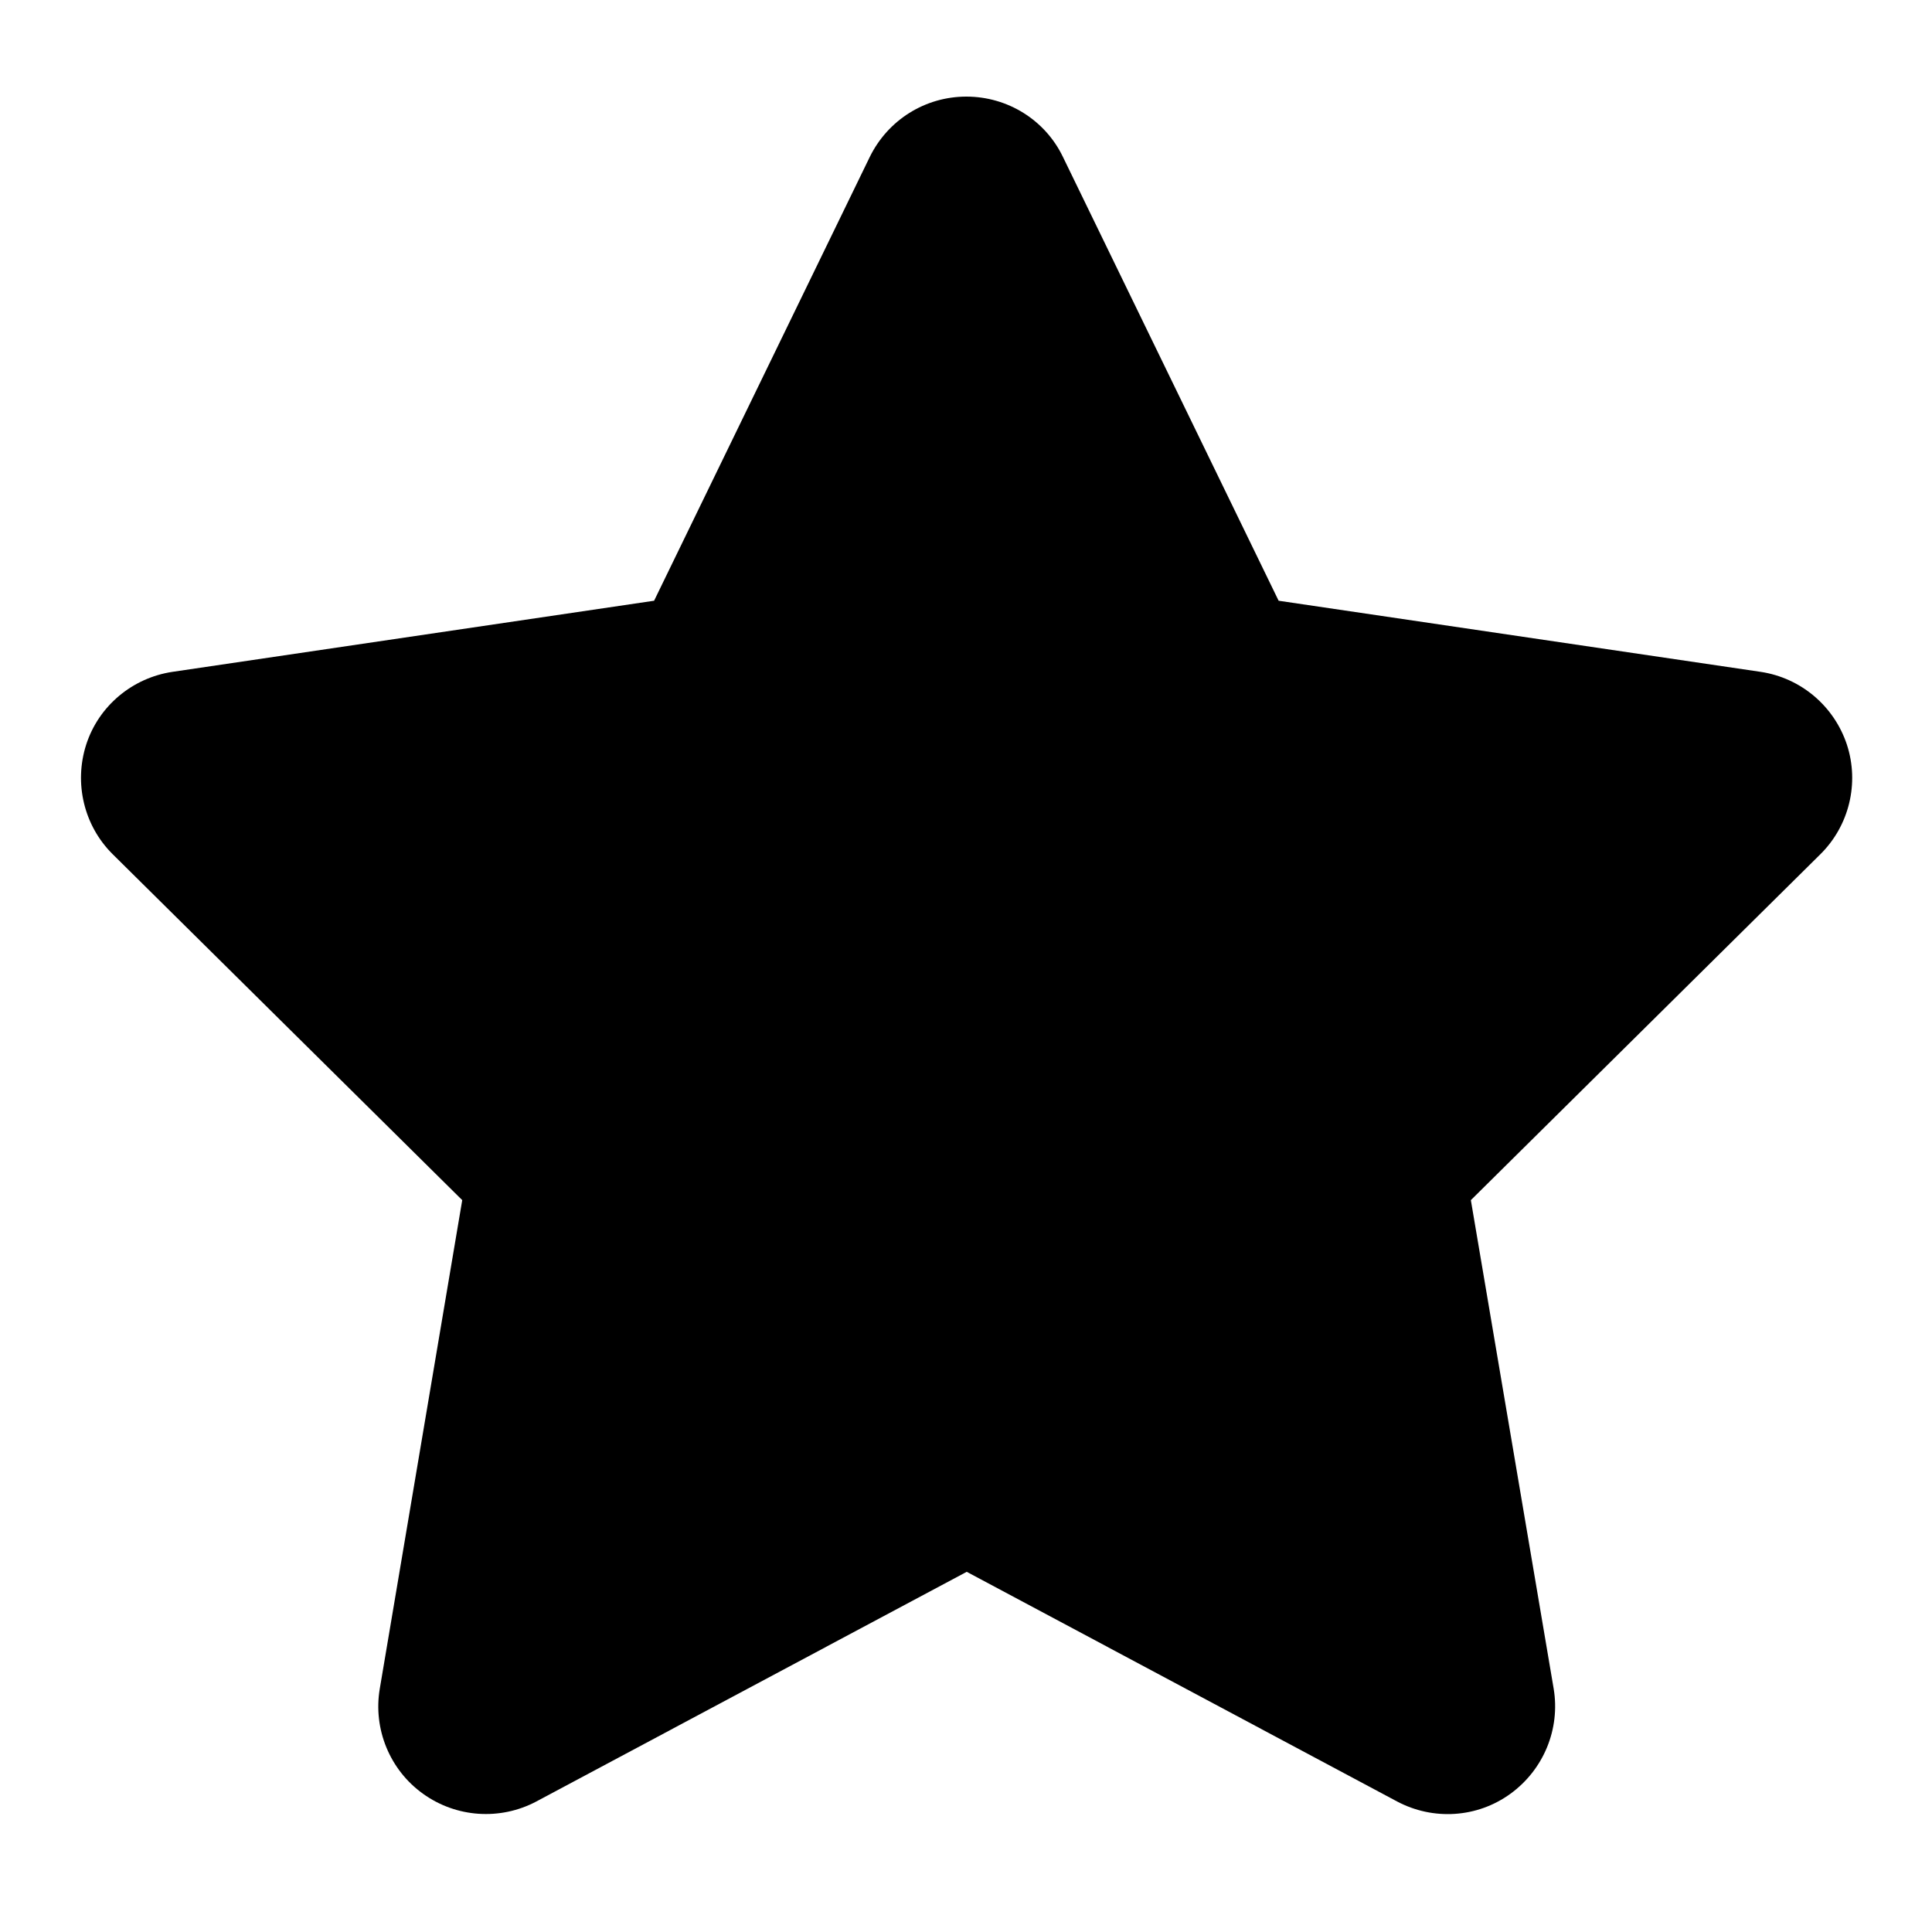
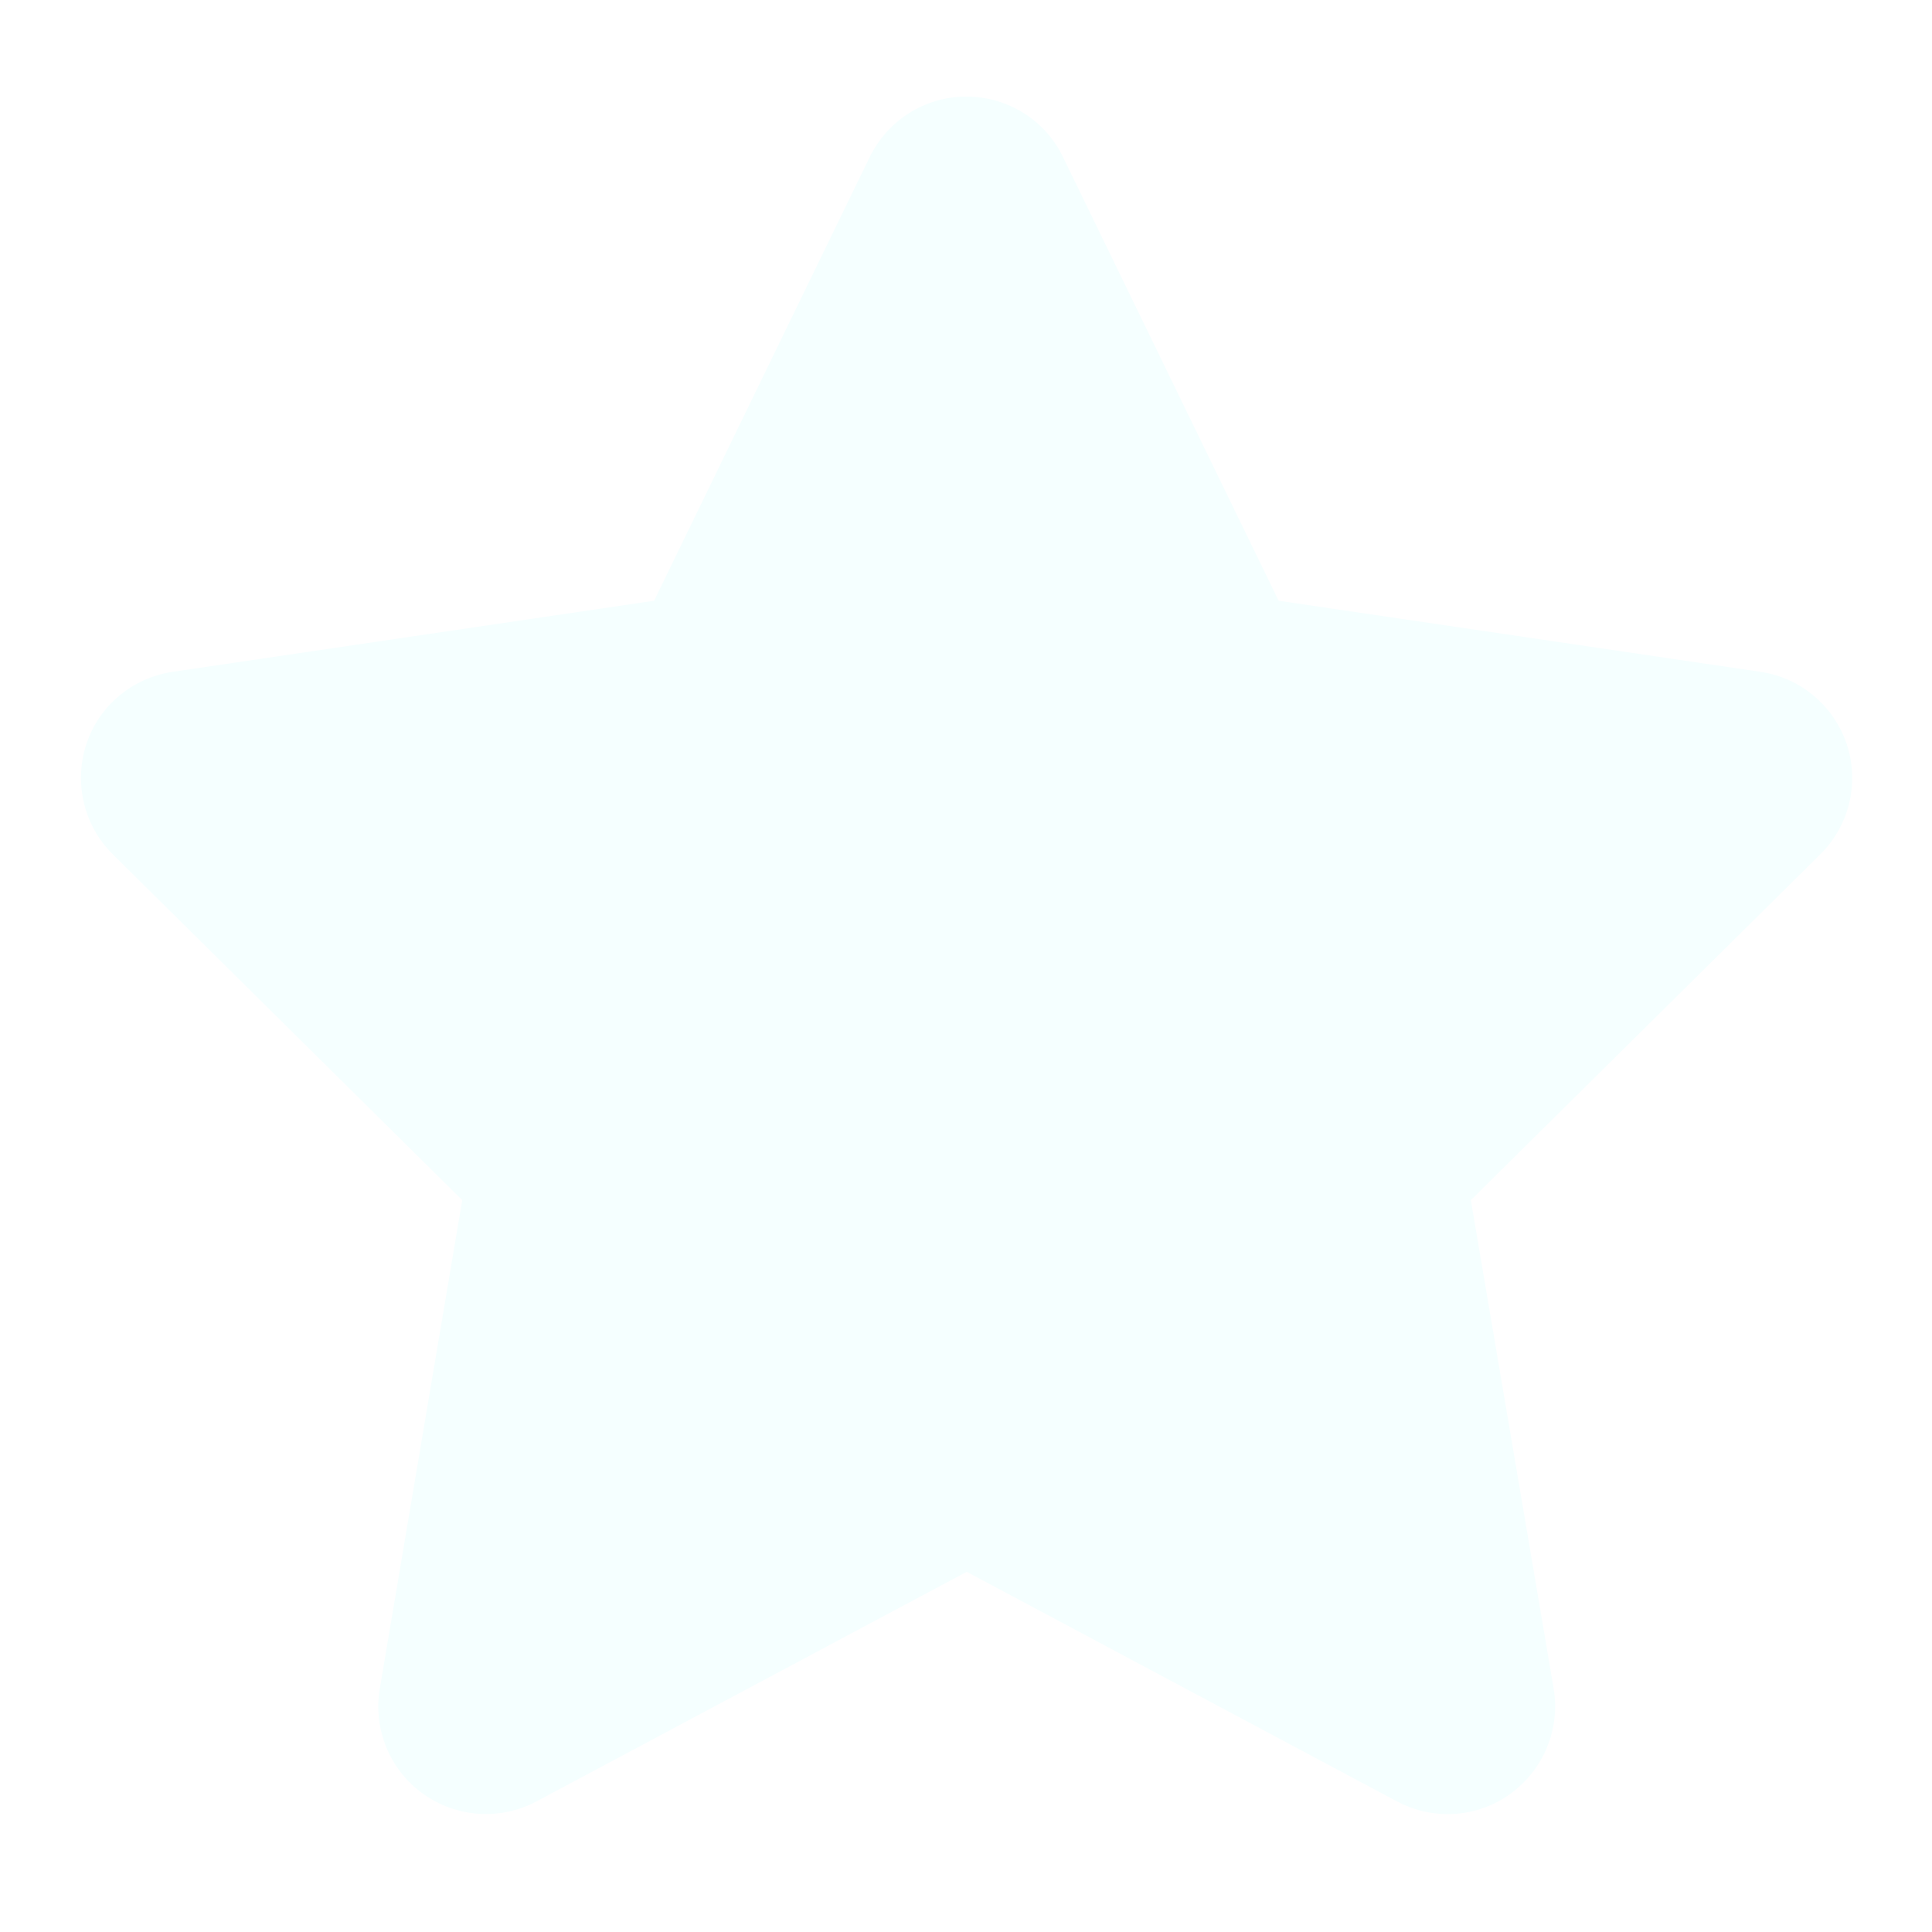
<svg xmlns="http://www.w3.org/2000/svg" width="16" height="16" viewBox="0 0 16 16" fill="none">
-   <path d="M8.803 1.3C8.656 0.994 8.345 0.8 8.003 0.8C7.661 0.8 7.353 0.994 7.203 1.3L5.417 4.975L1.428 5.564C1.095 5.614 0.817 5.847 0.714 6.166C0.611 6.486 0.695 6.839 0.934 7.075L3.828 9.939L3.145 13.986C3.089 14.319 3.228 14.658 3.503 14.855C3.778 15.053 4.142 15.078 4.442 14.919L8.006 13.017L11.57 14.919C11.87 15.078 12.234 15.055 12.509 14.855C12.784 14.655 12.922 14.319 12.867 13.986L12.181 9.939L15.075 7.075C15.314 6.839 15.4 6.486 15.295 6.166C15.189 5.847 14.914 5.614 14.581 5.564L10.589 4.975L8.803 1.3Z" fill="#000000" />
+   <path d="M8.803 1.3C8.656 0.994 8.345 0.8 8.003 0.8C7.661 0.8 7.353 0.994 7.203 1.3L5.417 4.975L1.428 5.564C1.095 5.614 0.817 5.847 0.714 6.166C0.611 6.486 0.695 6.839 0.934 7.075L3.828 9.939L3.145 13.986C3.089 14.319 3.228 14.658 3.503 14.855C3.778 15.053 4.142 15.078 4.442 14.919L8.006 13.017L11.57 14.919C11.87 15.078 12.234 15.055 12.509 14.855C12.784 14.655 12.922 14.319 12.867 13.986L12.181 9.939L15.075 7.075C15.314 6.839 15.4 6.486 15.295 6.166C15.189 5.847 14.914 5.614 14.581 5.564L10.589 4.975L8.803 1.3Z" fill="#F5FFFF" />
</svg>
